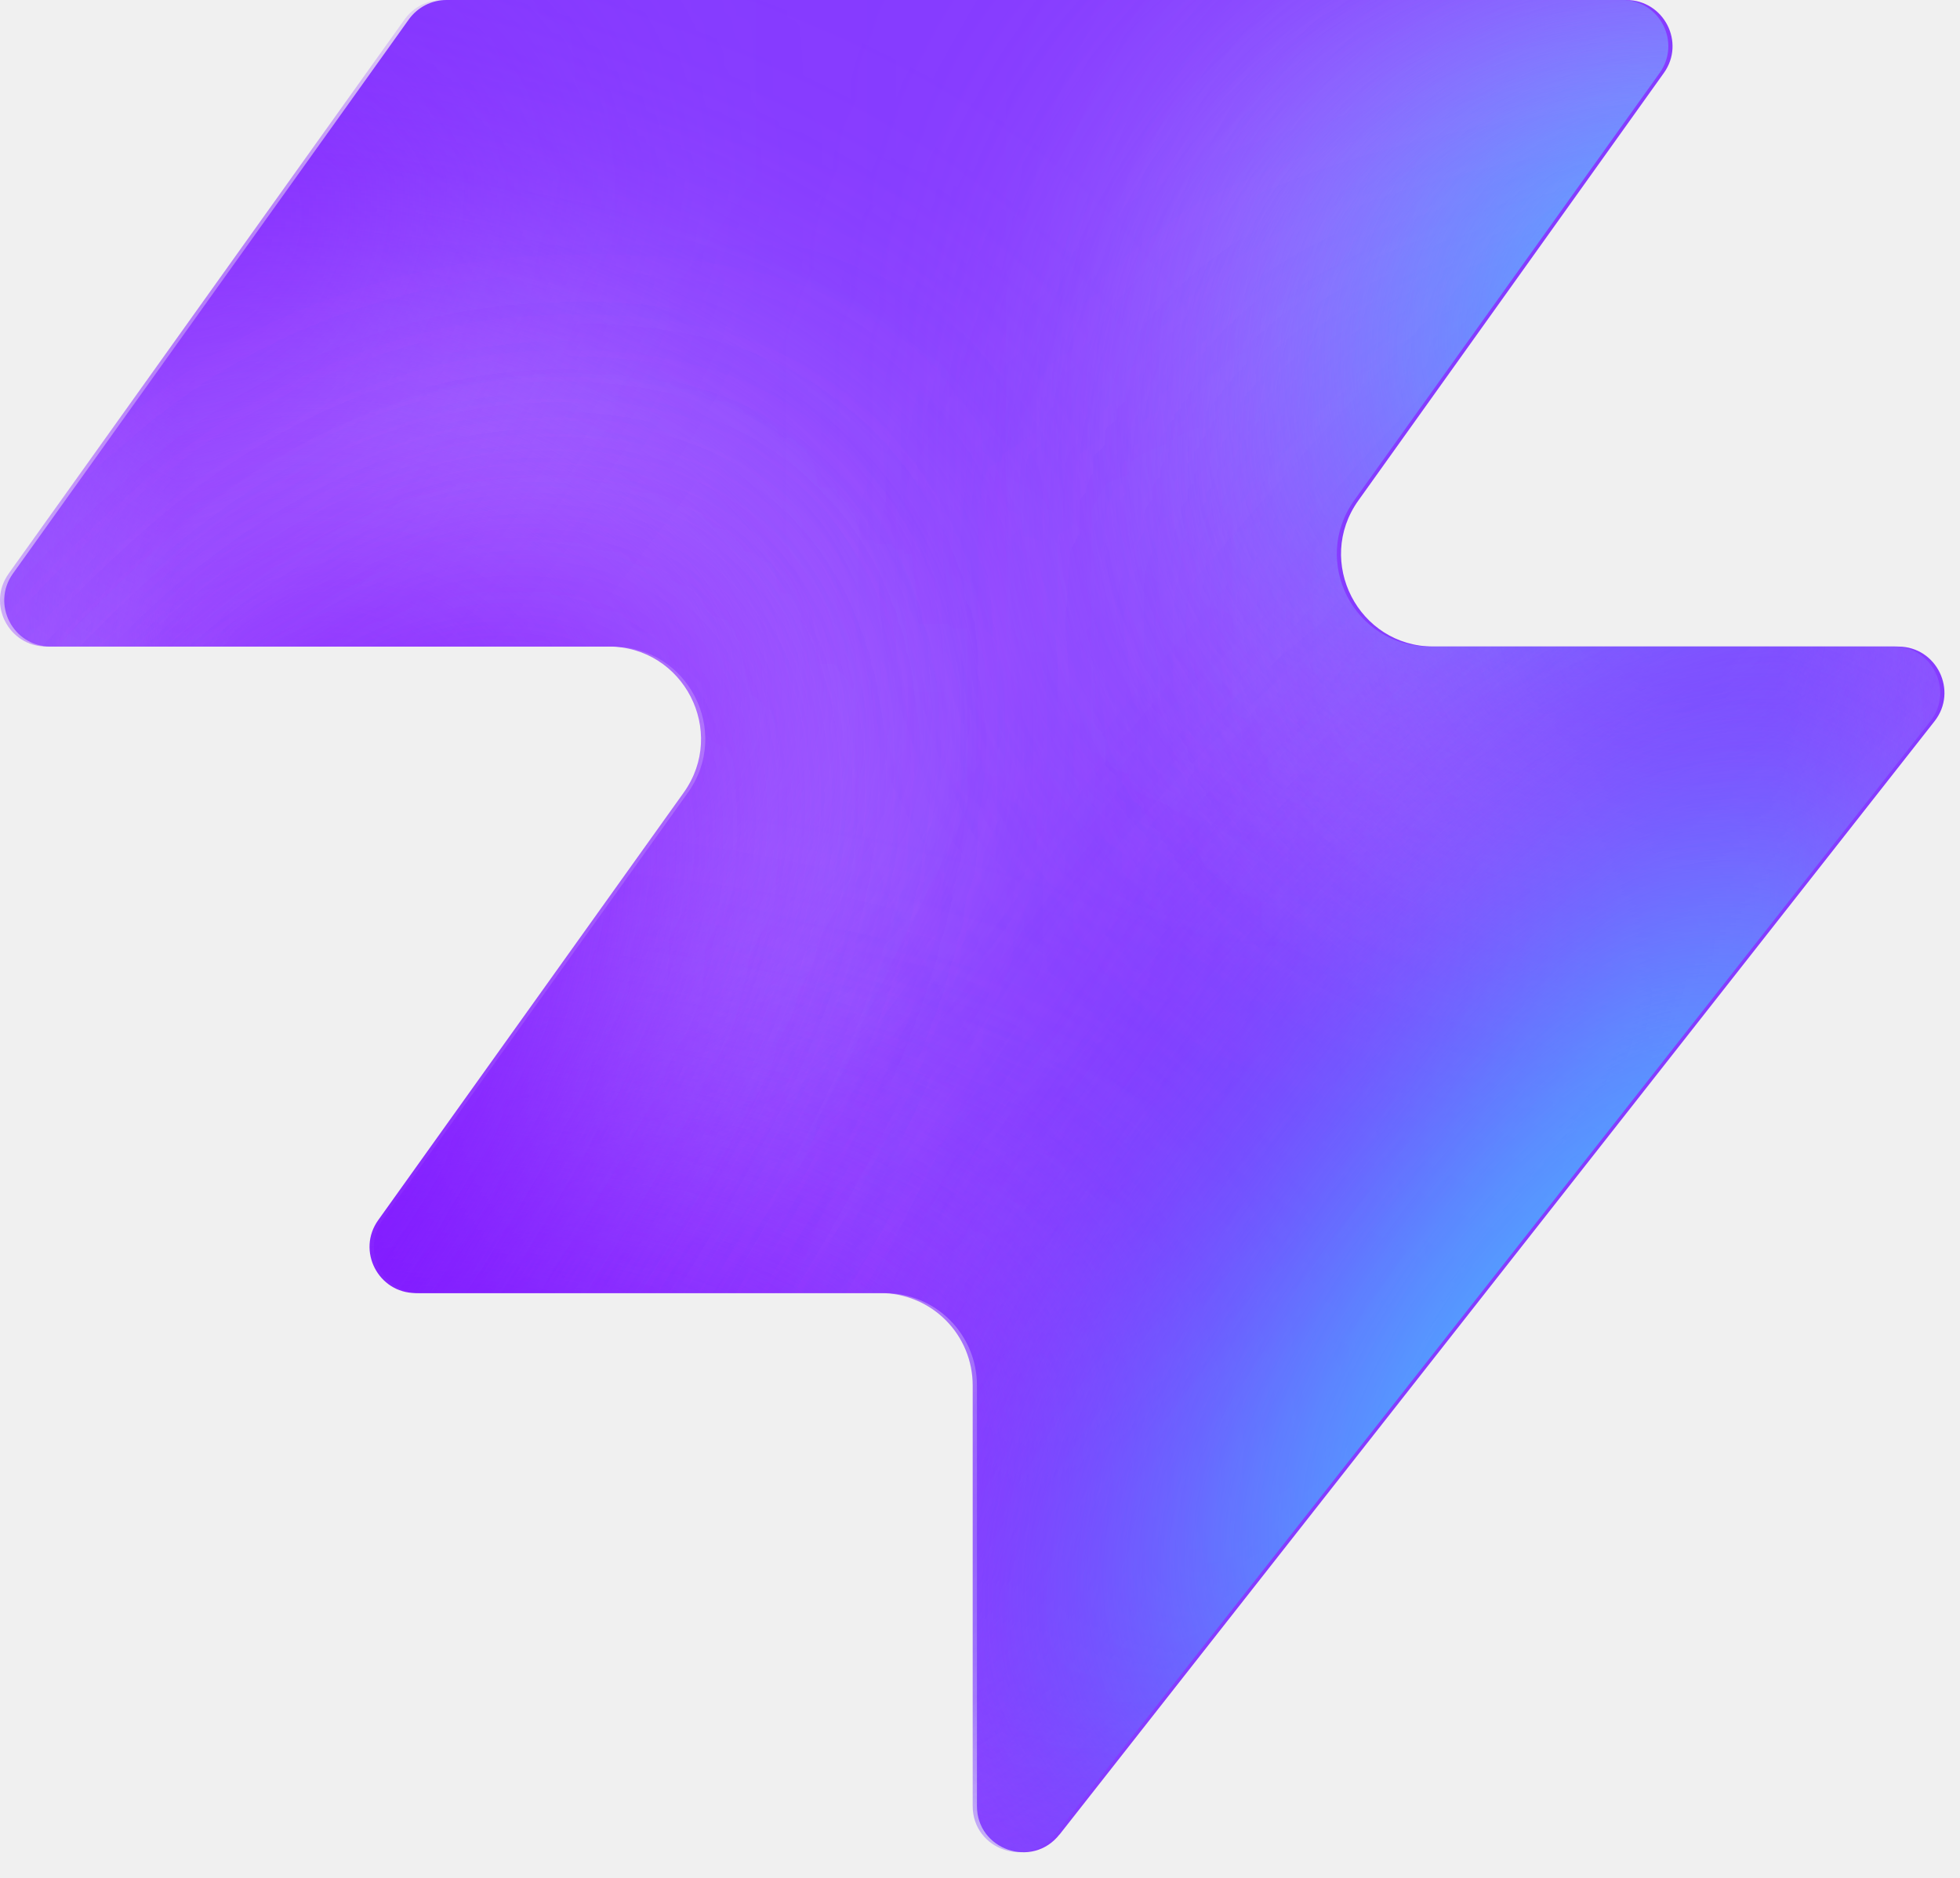
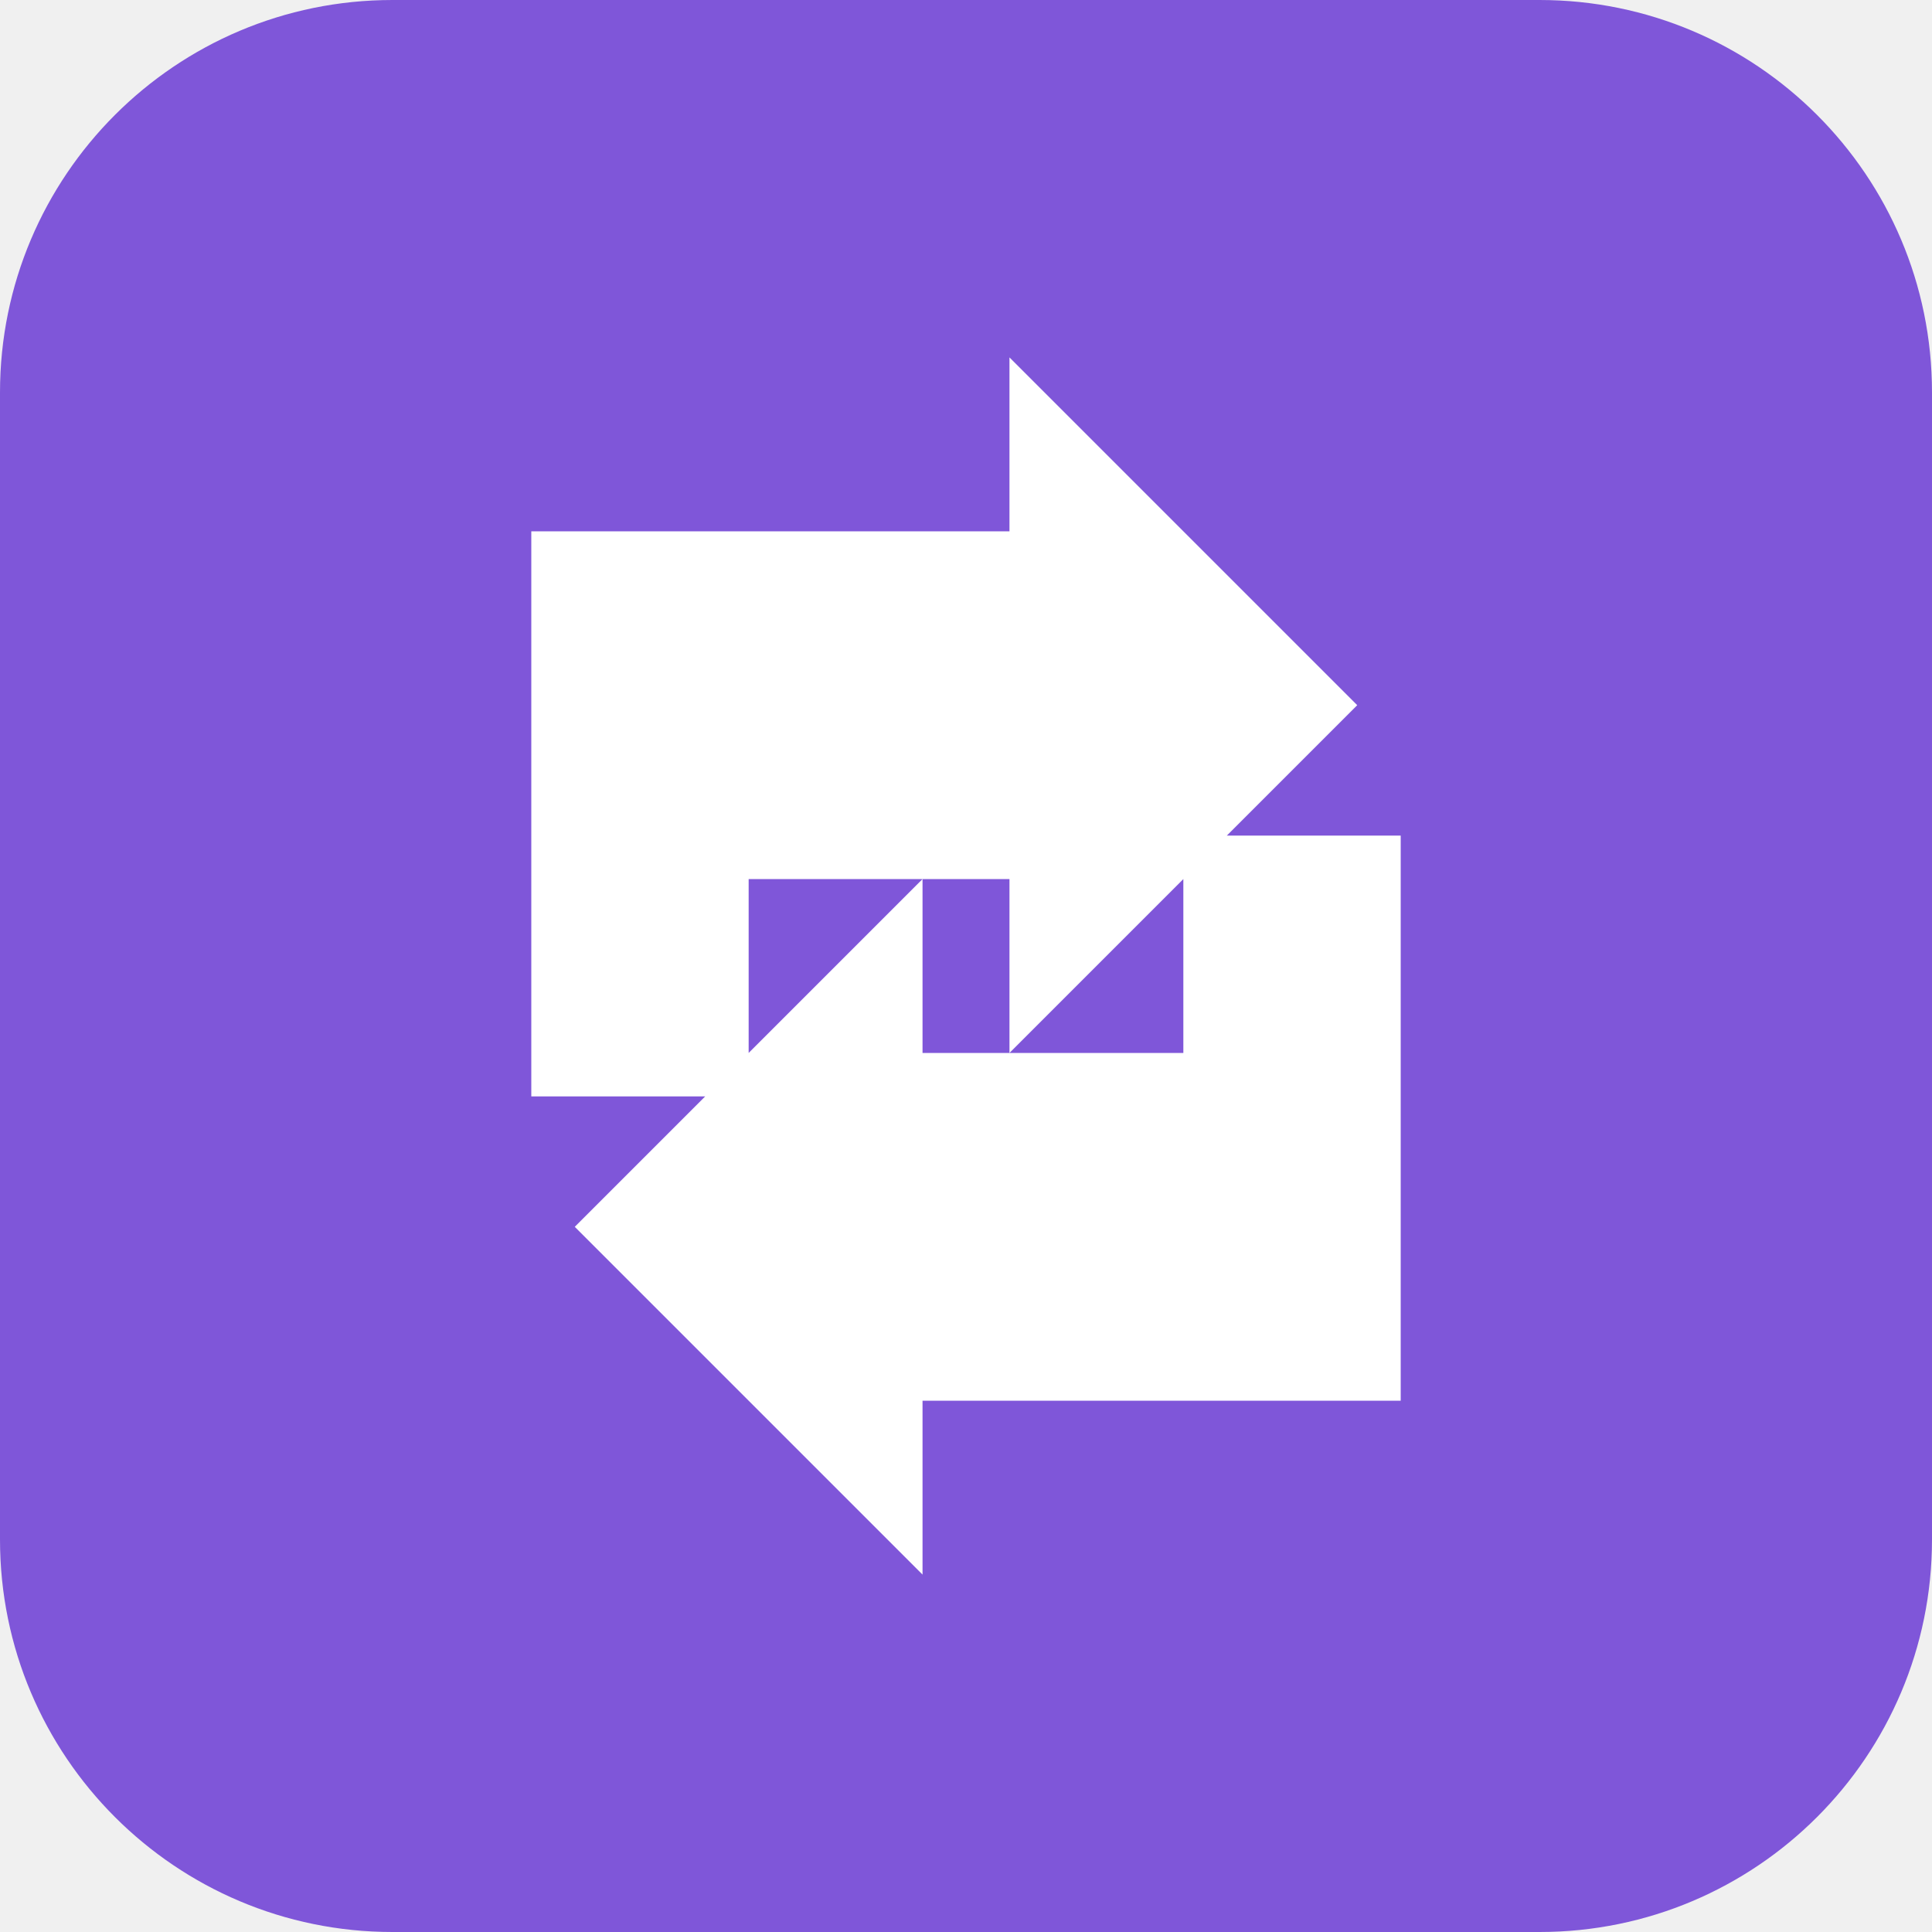
- <svg xmlns="http://www.w3.org/2000/svg" width="48" height="46" fill="none" viewBox="0 0 48 46">
-   <path fill="#863bff" d="M25.946 44.938c-.664.845-2.021.375-2.021-.698V33.937a2.26 2.26 0 0 0-2.262-2.262H10.287c-.92 0-1.456-1.04-.92-1.788l7.48-10.471c1.07-1.497 0-3.578-1.842-3.578H1.237c-.92 0-1.456-1.04-.92-1.788L10.013.474c.214-.297.556-.474.92-.474h28.894c.92 0 1.456 1.04.92 1.788l-7.48 10.471c-1.07 1.498 0 3.579 1.842 3.579h11.377c.943 0 1.473 1.088.89 1.83L25.947 44.94z" style="fill:#863bff;fill:color(display-p3 .525 .23 1);fill-opacity:1" />
-   <mask id="a" width="48" height="46" x="0" y="0" maskUnits="userSpaceOnUse" style="mask-type:alpha">
-     <path fill="#000" d="M25.842 44.938c-.664.844-2.021.375-2.021-.698V33.937a2.26 2.26 0 0 0-2.262-2.262H10.183c-.92 0-1.456-1.04-.92-1.788l7.48-10.471c1.07-1.498 0-3.579-1.842-3.579H1.133c-.92 0-1.456-1.04-.92-1.787L9.91.473c.214-.297.556-.474.92-.474h28.894c.92 0 1.456 1.04.92 1.788l-7.48 10.471c-1.07 1.498 0 3.578 1.842 3.578h11.377c.943 0 1.473 1.088.89 1.832L25.843 44.94z" style="fill:#000;fill-opacity:1" />
-   </mask>
-   <g mask="url(#a)">
-     <g filter="url(#b)">
-       <ellipse cx="5.508" cy="14.704" fill="#ede6ff" rx="5.508" ry="14.704" style="fill:#ede6ff;fill:color(display-p3 .927 .903 1);fill-opacity:1" transform="matrix(.00324 1 1 -.00324 -4.47 31.516)" />
-     </g>
-     <g filter="url(#c)">
-       <ellipse cx="10.399" cy="29.851" fill="#ede6ff" rx="10.399" ry="29.851" style="fill:#ede6ff;fill:color(display-p3 .927 .903 1);fill-opacity:1" transform="matrix(.00324 1 1 -.00324 -39.328 7.883)" />
-     </g>
-     <g filter="url(#d)">
-       <ellipse cx="5.508" cy="30.487" fill="#7e14ff" rx="5.508" ry="30.487" style="fill:#7e14ff;fill:color(display-p3 .492 .077 1);fill-opacity:1" transform="rotate(89.814 -25.913 -14.639)scale(1 -1)" />
-     </g>
-     <g filter="url(#e)">
-       <ellipse cx="5.508" cy="30.599" fill="#7e14ff" rx="5.508" ry="30.599" style="fill:#7e14ff;fill:color(display-p3 .492 .077 1);fill-opacity:1" transform="rotate(89.814 -32.644 -3.334)scale(1 -1)" />
-     </g>
-     <g filter="url(#f)">
-       <ellipse cx="5.508" cy="30.599" fill="#7e14ff" rx="5.508" ry="30.599" style="fill:#7e14ff;fill:color(display-p3 .492 .077 1);fill-opacity:1" transform="matrix(.00324 1 1 -.00324 -34.34 30.47)" />
-     </g>
-     <g filter="url(#g)">
-       <ellipse cx="14.072" cy="22.078" fill="#ede6ff" rx="14.072" ry="22.078" style="fill:#ede6ff;fill:color(display-p3 .927 .903 1);fill-opacity:1" transform="rotate(93.35 24.506 48.493)scale(-1 1)" />
-     </g>
-     <g filter="url(#h)">
-       <ellipse cx="3.47" cy="21.501" fill="#7e14ff" rx="3.47" ry="21.501" style="fill:#7e14ff;fill:color(display-p3 .492 .077 1);fill-opacity:1" transform="rotate(89.009 28.708 47.59)scale(-1 1)" />
-     </g>
-     <g filter="url(#i)">
-       <ellipse cx="3.47" cy="21.501" fill="#7e14ff" rx="3.47" ry="21.501" style="fill:#7e14ff;fill:color(display-p3 .492 .077 1);fill-opacity:1" transform="rotate(89.009 28.708 47.59)scale(-1 1)" />
-     </g>
-     <g filter="url(#j)">
-       <ellipse cx=".387" cy="8.972" fill="#7e14ff" rx="4.407" ry="29.108" style="fill:#7e14ff;fill:color(display-p3 .492 .077 1);fill-opacity:1" transform="rotate(39.51 .387 8.972)" />
-     </g>
-     <g filter="url(#k)">
-       <ellipse cx="47.523" cy="-6.092" fill="#7e14ff" rx="4.407" ry="29.108" style="fill:#7e14ff;fill:color(display-p3 .492 .077 1);fill-opacity:1" transform="rotate(37.892 47.523 -6.092)" />
-     </g>
-     <g filter="url(#l)">
-       <ellipse cx="41.412" cy="6.333" fill="#47bfff" rx="5.971" ry="9.665" style="fill:#47bfff;fill:color(display-p3 .28 .748 1);fill-opacity:1" transform="rotate(37.892 41.412 6.333)" />
-     </g>
-     <g filter="url(#m)">
-       <ellipse cx="-1.879" cy="38.332" fill="#7e14ff" rx="4.407" ry="29.108" style="fill:#7e14ff;fill:color(display-p3 .492 .077 1);fill-opacity:1" transform="rotate(37.892 -1.88 38.332)" />
-     </g>
-     <g filter="url(#n)">
-       <ellipse cx="-1.879" cy="38.332" fill="#7e14ff" rx="4.407" ry="29.108" style="fill:#7e14ff;fill:color(display-p3 .492 .077 1);fill-opacity:1" transform="rotate(37.892 -1.88 38.332)" />
-     </g>
-     <g filter="url(#o)">
-       <ellipse cx="35.651" cy="29.907" fill="#7e14ff" rx="4.407" ry="29.108" style="fill:#7e14ff;fill:color(display-p3 .492 .077 1);fill-opacity:1" transform="rotate(37.892 35.651 29.907)" />
-     </g>
-     <g filter="url(#p)">
-       <ellipse cx="38.418" cy="32.4" fill="#47bfff" rx="5.971" ry="15.297" style="fill:#47bfff;fill:color(display-p3 .28 .748 1);fill-opacity:1" transform="rotate(37.892 38.418 32.4)" />
-     </g>
+ <svg xmlns="http://www.w3.org/2000/svg" viewBox="0 0 256 256">
+   <rect width="256" height="256" rx="52" fill="#7f56d9" />
+   <g transform="translate(35.84 35.84) scale(.72)">
+     <path fill="#ffffff" d="M48 48H136V16L200 80L136 144V112H88V152H48Z M208 208H120V240L56 176L120 112V144H168V104H208Z" />
  </g>
-   <defs>
-     <filter id="b" width="60.045" height="41.654" x="-19.77" y="16.149" color-interpolation-filters="sRGB" filterUnits="userSpaceOnUse">
-       <feFlood flood-opacity="0" result="BackgroundImageFix" />
-       <feBlend in="SourceGraphic" in2="BackgroundImageFix" result="shape" />
-       <feGaussianBlur result="effect1_foregroundBlur_2002_17158" stdDeviation="7.659" />
-     </filter>
-     <filter id="c" width="90.34" height="51.437" x="-54.613" y="-7.533" color-interpolation-filters="sRGB" filterUnits="userSpaceOnUse">
-       <feFlood flood-opacity="0" result="BackgroundImageFix" />
-       <feBlend in="SourceGraphic" in2="BackgroundImageFix" result="shape" />
-       <feGaussianBlur result="effect1_foregroundBlur_2002_17158" stdDeviation="7.659" />
-     </filter>
-     <filter id="d" width="79.355" height="29.4" x="-49.64" y="2.03" color-interpolation-filters="sRGB" filterUnits="userSpaceOnUse">
-       <feFlood flood-opacity="0" result="BackgroundImageFix" />
-       <feBlend in="SourceGraphic" in2="BackgroundImageFix" result="shape" />
-       <feGaussianBlur result="effect1_foregroundBlur_2002_17158" stdDeviation="4.596" />
-     </filter>
-     <filter id="e" width="79.579" height="29.4" x="-45.045" y="20.029" color-interpolation-filters="sRGB" filterUnits="userSpaceOnUse">
-       <feFlood flood-opacity="0" result="BackgroundImageFix" />
-       <feBlend in="SourceGraphic" in2="BackgroundImageFix" result="shape" />
-       <feGaussianBlur result="effect1_foregroundBlur_2002_17158" stdDeviation="4.596" />
-     </filter>
-     <filter id="f" width="79.579" height="29.4" x="-43.513" y="21.178" color-interpolation-filters="sRGB" filterUnits="userSpaceOnUse">
-       <feFlood flood-opacity="0" result="BackgroundImageFix" />
-       <feBlend in="SourceGraphic" in2="BackgroundImageFix" result="shape" />
-       <feGaussianBlur result="effect1_foregroundBlur_2002_17158" stdDeviation="4.596" />
-     </filter>
-     <filter id="g" width="74.749" height="58.852" x="15.756" y="-17.901" color-interpolation-filters="sRGB" filterUnits="userSpaceOnUse">
-       <feFlood flood-opacity="0" result="BackgroundImageFix" />
-       <feBlend in="SourceGraphic" in2="BackgroundImageFix" result="shape" />
-       <feGaussianBlur result="effect1_foregroundBlur_2002_17158" stdDeviation="7.659" />
-     </filter>
-     <filter id="h" width="61.377" height="25.362" x="23.548" y="2.284" color-interpolation-filters="sRGB" filterUnits="userSpaceOnUse">
-       <feFlood flood-opacity="0" result="BackgroundImageFix" />
-       <feBlend in="SourceGraphic" in2="BackgroundImageFix" result="shape" />
-       <feGaussianBlur result="effect1_foregroundBlur_2002_17158" stdDeviation="4.596" />
-     </filter>
-     <filter id="i" width="61.377" height="25.362" x="23.548" y="2.284" color-interpolation-filters="sRGB" filterUnits="userSpaceOnUse">
-       <feFlood flood-opacity="0" result="BackgroundImageFix" />
-       <feBlend in="SourceGraphic" in2="BackgroundImageFix" result="shape" />
-       <feGaussianBlur result="effect1_foregroundBlur_2002_17158" stdDeviation="4.596" />
-     </filter>
-     <filter id="j" width="56.045" height="63.649" x="-27.636" y="-22.853" color-interpolation-filters="sRGB" filterUnits="userSpaceOnUse">
-       <feFlood flood-opacity="0" result="BackgroundImageFix" />
-       <feBlend in="SourceGraphic" in2="BackgroundImageFix" result="shape" />
-       <feGaussianBlur result="effect1_foregroundBlur_2002_17158" stdDeviation="4.596" />
-     </filter>
-     <filter id="k" width="54.814" height="64.646" x="20.116" y="-38.415" color-interpolation-filters="sRGB" filterUnits="userSpaceOnUse">
-       <feFlood flood-opacity="0" result="BackgroundImageFix" />
-       <feBlend in="SourceGraphic" in2="BackgroundImageFix" result="shape" />
-       <feGaussianBlur result="effect1_foregroundBlur_2002_17158" stdDeviation="4.596" />
-     </filter>
-     <filter id="l" width="33.541" height="35.313" x="24.641" y="-11.323" color-interpolation-filters="sRGB" filterUnits="userSpaceOnUse">
-       <feFlood flood-opacity="0" result="BackgroundImageFix" />
-       <feBlend in="SourceGraphic" in2="BackgroundImageFix" result="shape" />
-       <feGaussianBlur result="effect1_foregroundBlur_2002_17158" stdDeviation="4.596" />
-     </filter>
-     <filter id="m" width="54.814" height="64.646" x="-29.286" y="6.009" color-interpolation-filters="sRGB" filterUnits="userSpaceOnUse">
-       <feFlood flood-opacity="0" result="BackgroundImageFix" />
-       <feBlend in="SourceGraphic" in2="BackgroundImageFix" result="shape" />
-       <feGaussianBlur result="effect1_foregroundBlur_2002_17158" stdDeviation="4.596" />
-     </filter>
-     <filter id="n" width="54.814" height="64.646" x="-29.286" y="6.009" color-interpolation-filters="sRGB" filterUnits="userSpaceOnUse">
-       <feFlood flood-opacity="0" result="BackgroundImageFix" />
-       <feBlend in="SourceGraphic" in2="BackgroundImageFix" result="shape" />
-       <feGaussianBlur result="effect1_foregroundBlur_2002_17158" stdDeviation="4.596" />
-     </filter>
-     <filter id="o" width="54.814" height="64.646" x="8.244" y="-2.416" color-interpolation-filters="sRGB" filterUnits="userSpaceOnUse">
-       <feFlood flood-opacity="0" result="BackgroundImageFix" />
-       <feBlend in="SourceGraphic" in2="BackgroundImageFix" result="shape" />
-       <feGaussianBlur result="effect1_foregroundBlur_2002_17158" stdDeviation="4.596" />
-     </filter>
-     <filter id="p" width="39.409" height="43.623" x="18.713" y="10.588" color-interpolation-filters="sRGB" filterUnits="userSpaceOnUse">
-       <feFlood flood-opacity="0" result="BackgroundImageFix" />
-       <feBlend in="SourceGraphic" in2="BackgroundImageFix" result="shape" />
-       <feGaussianBlur result="effect1_foregroundBlur_2002_17158" stdDeviation="4.596" />
-     </filter>
-   </defs>
</svg>
